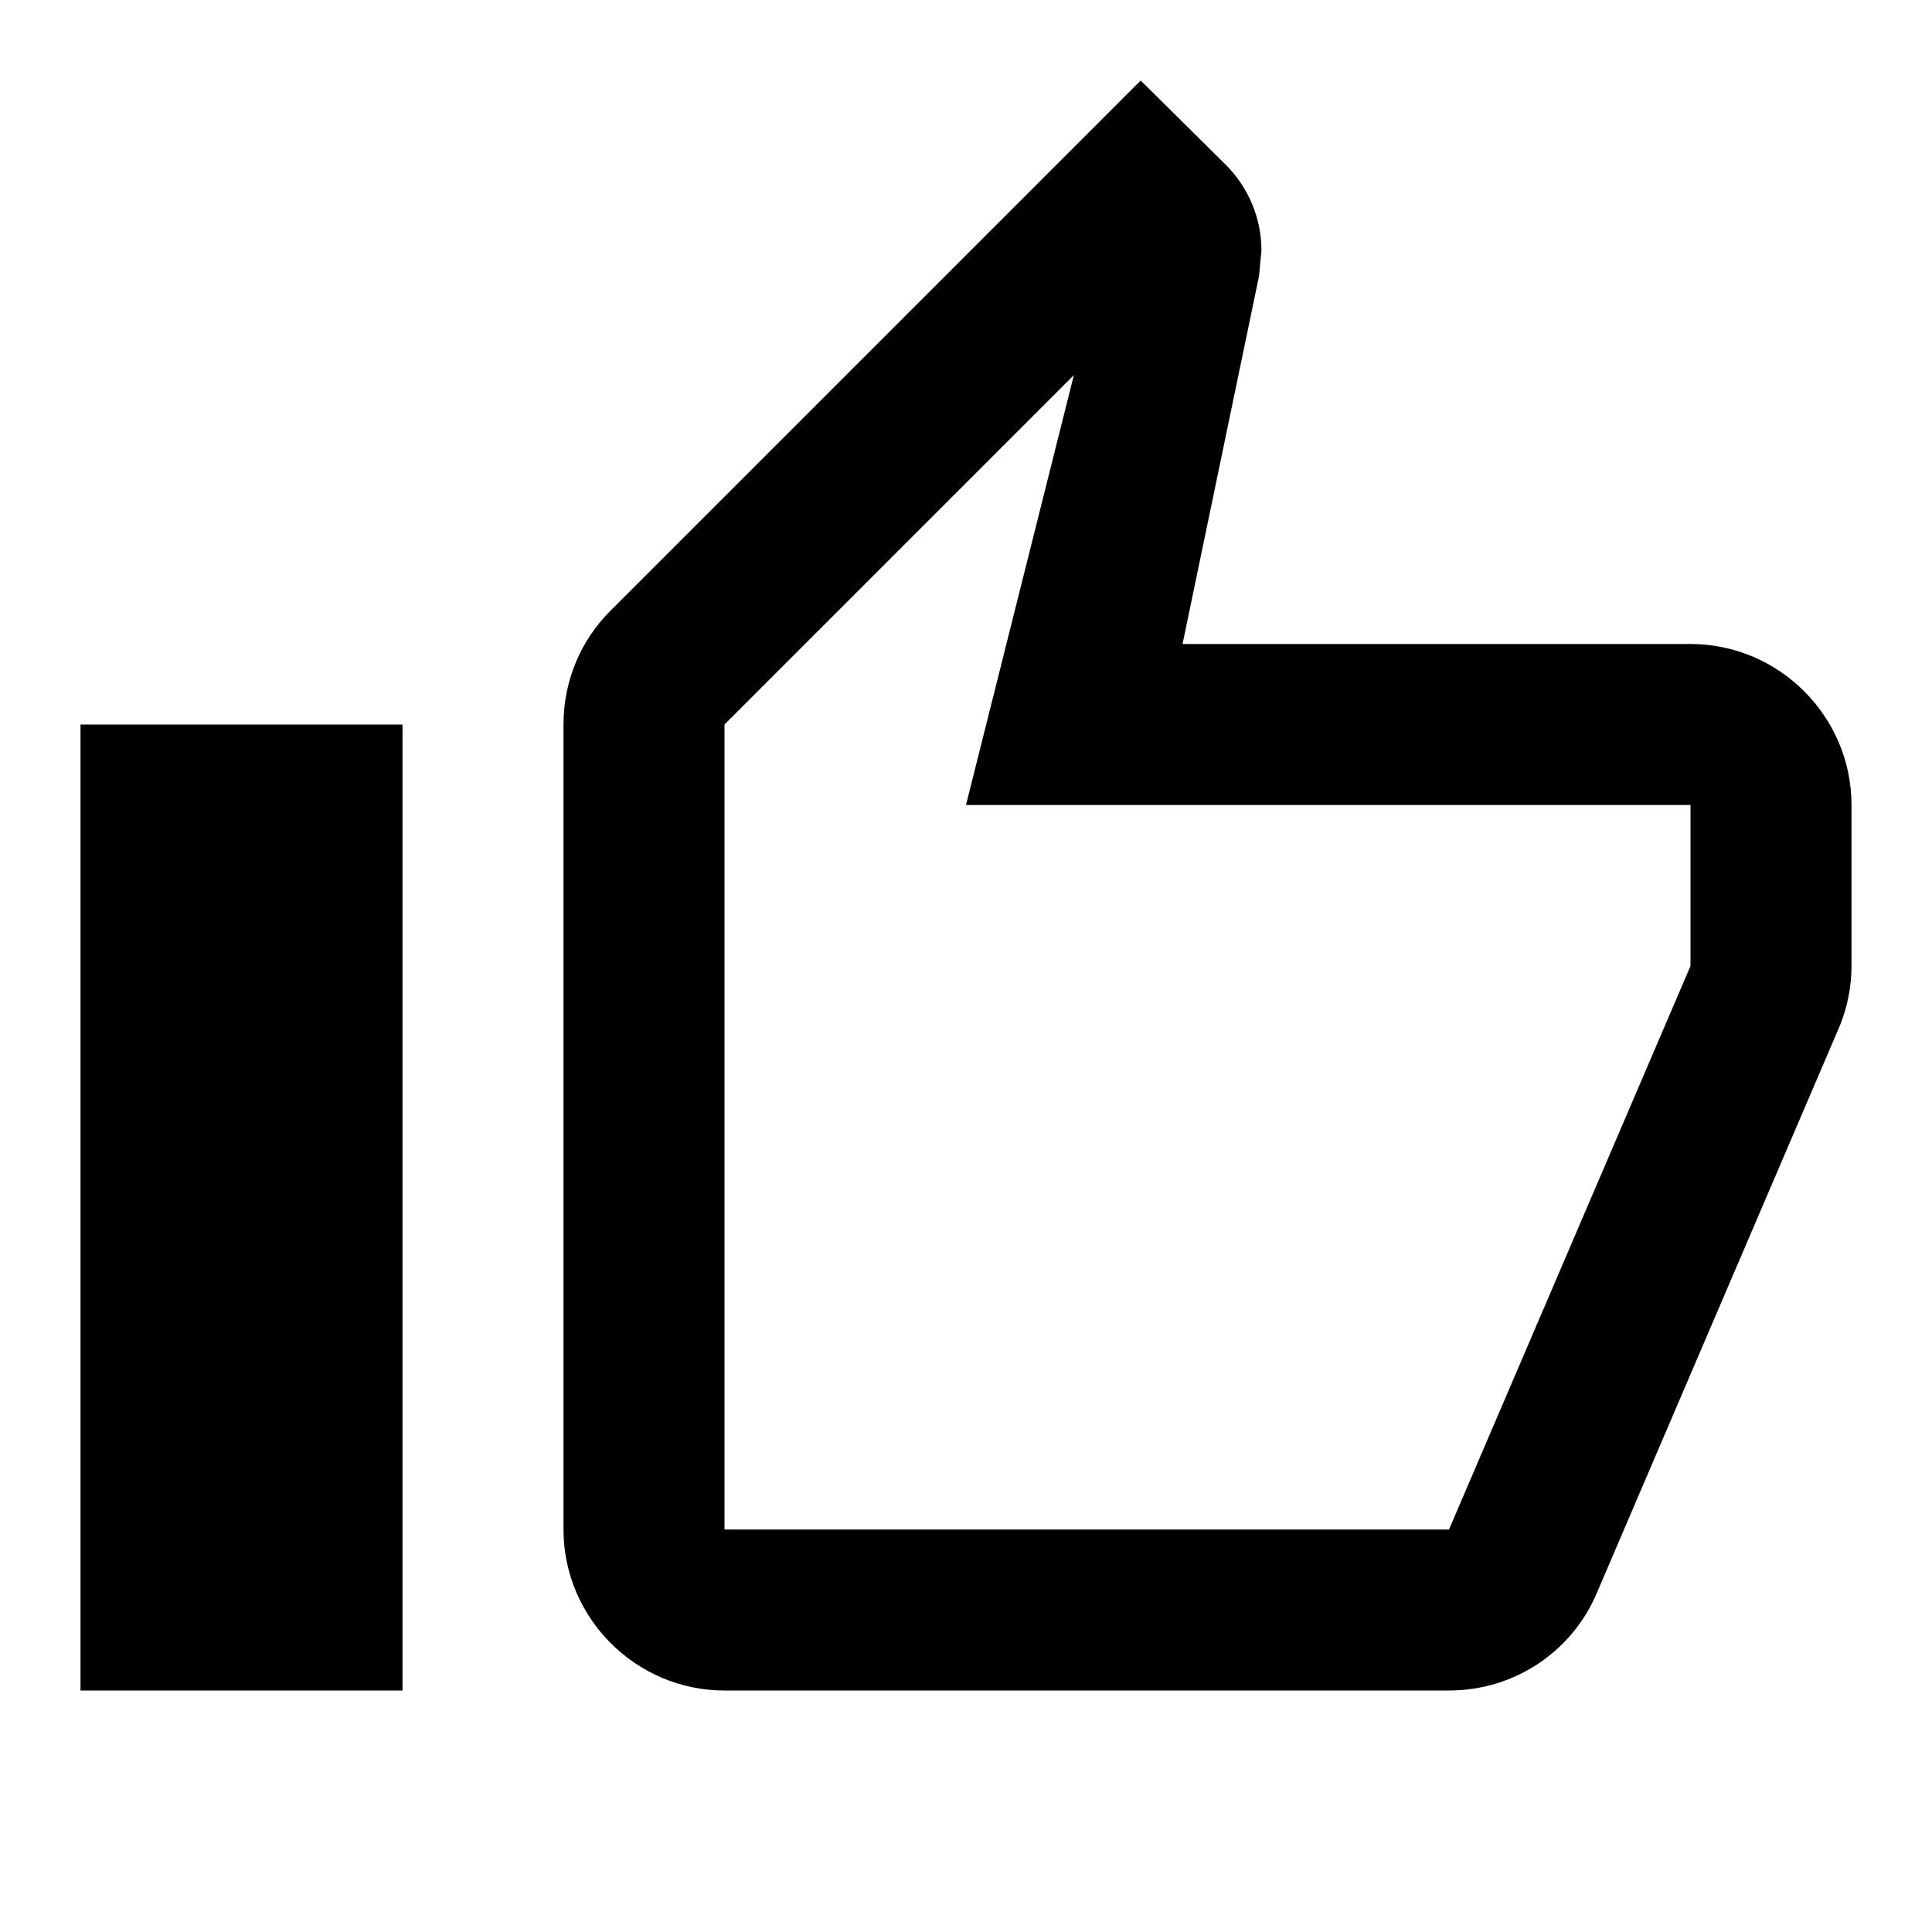
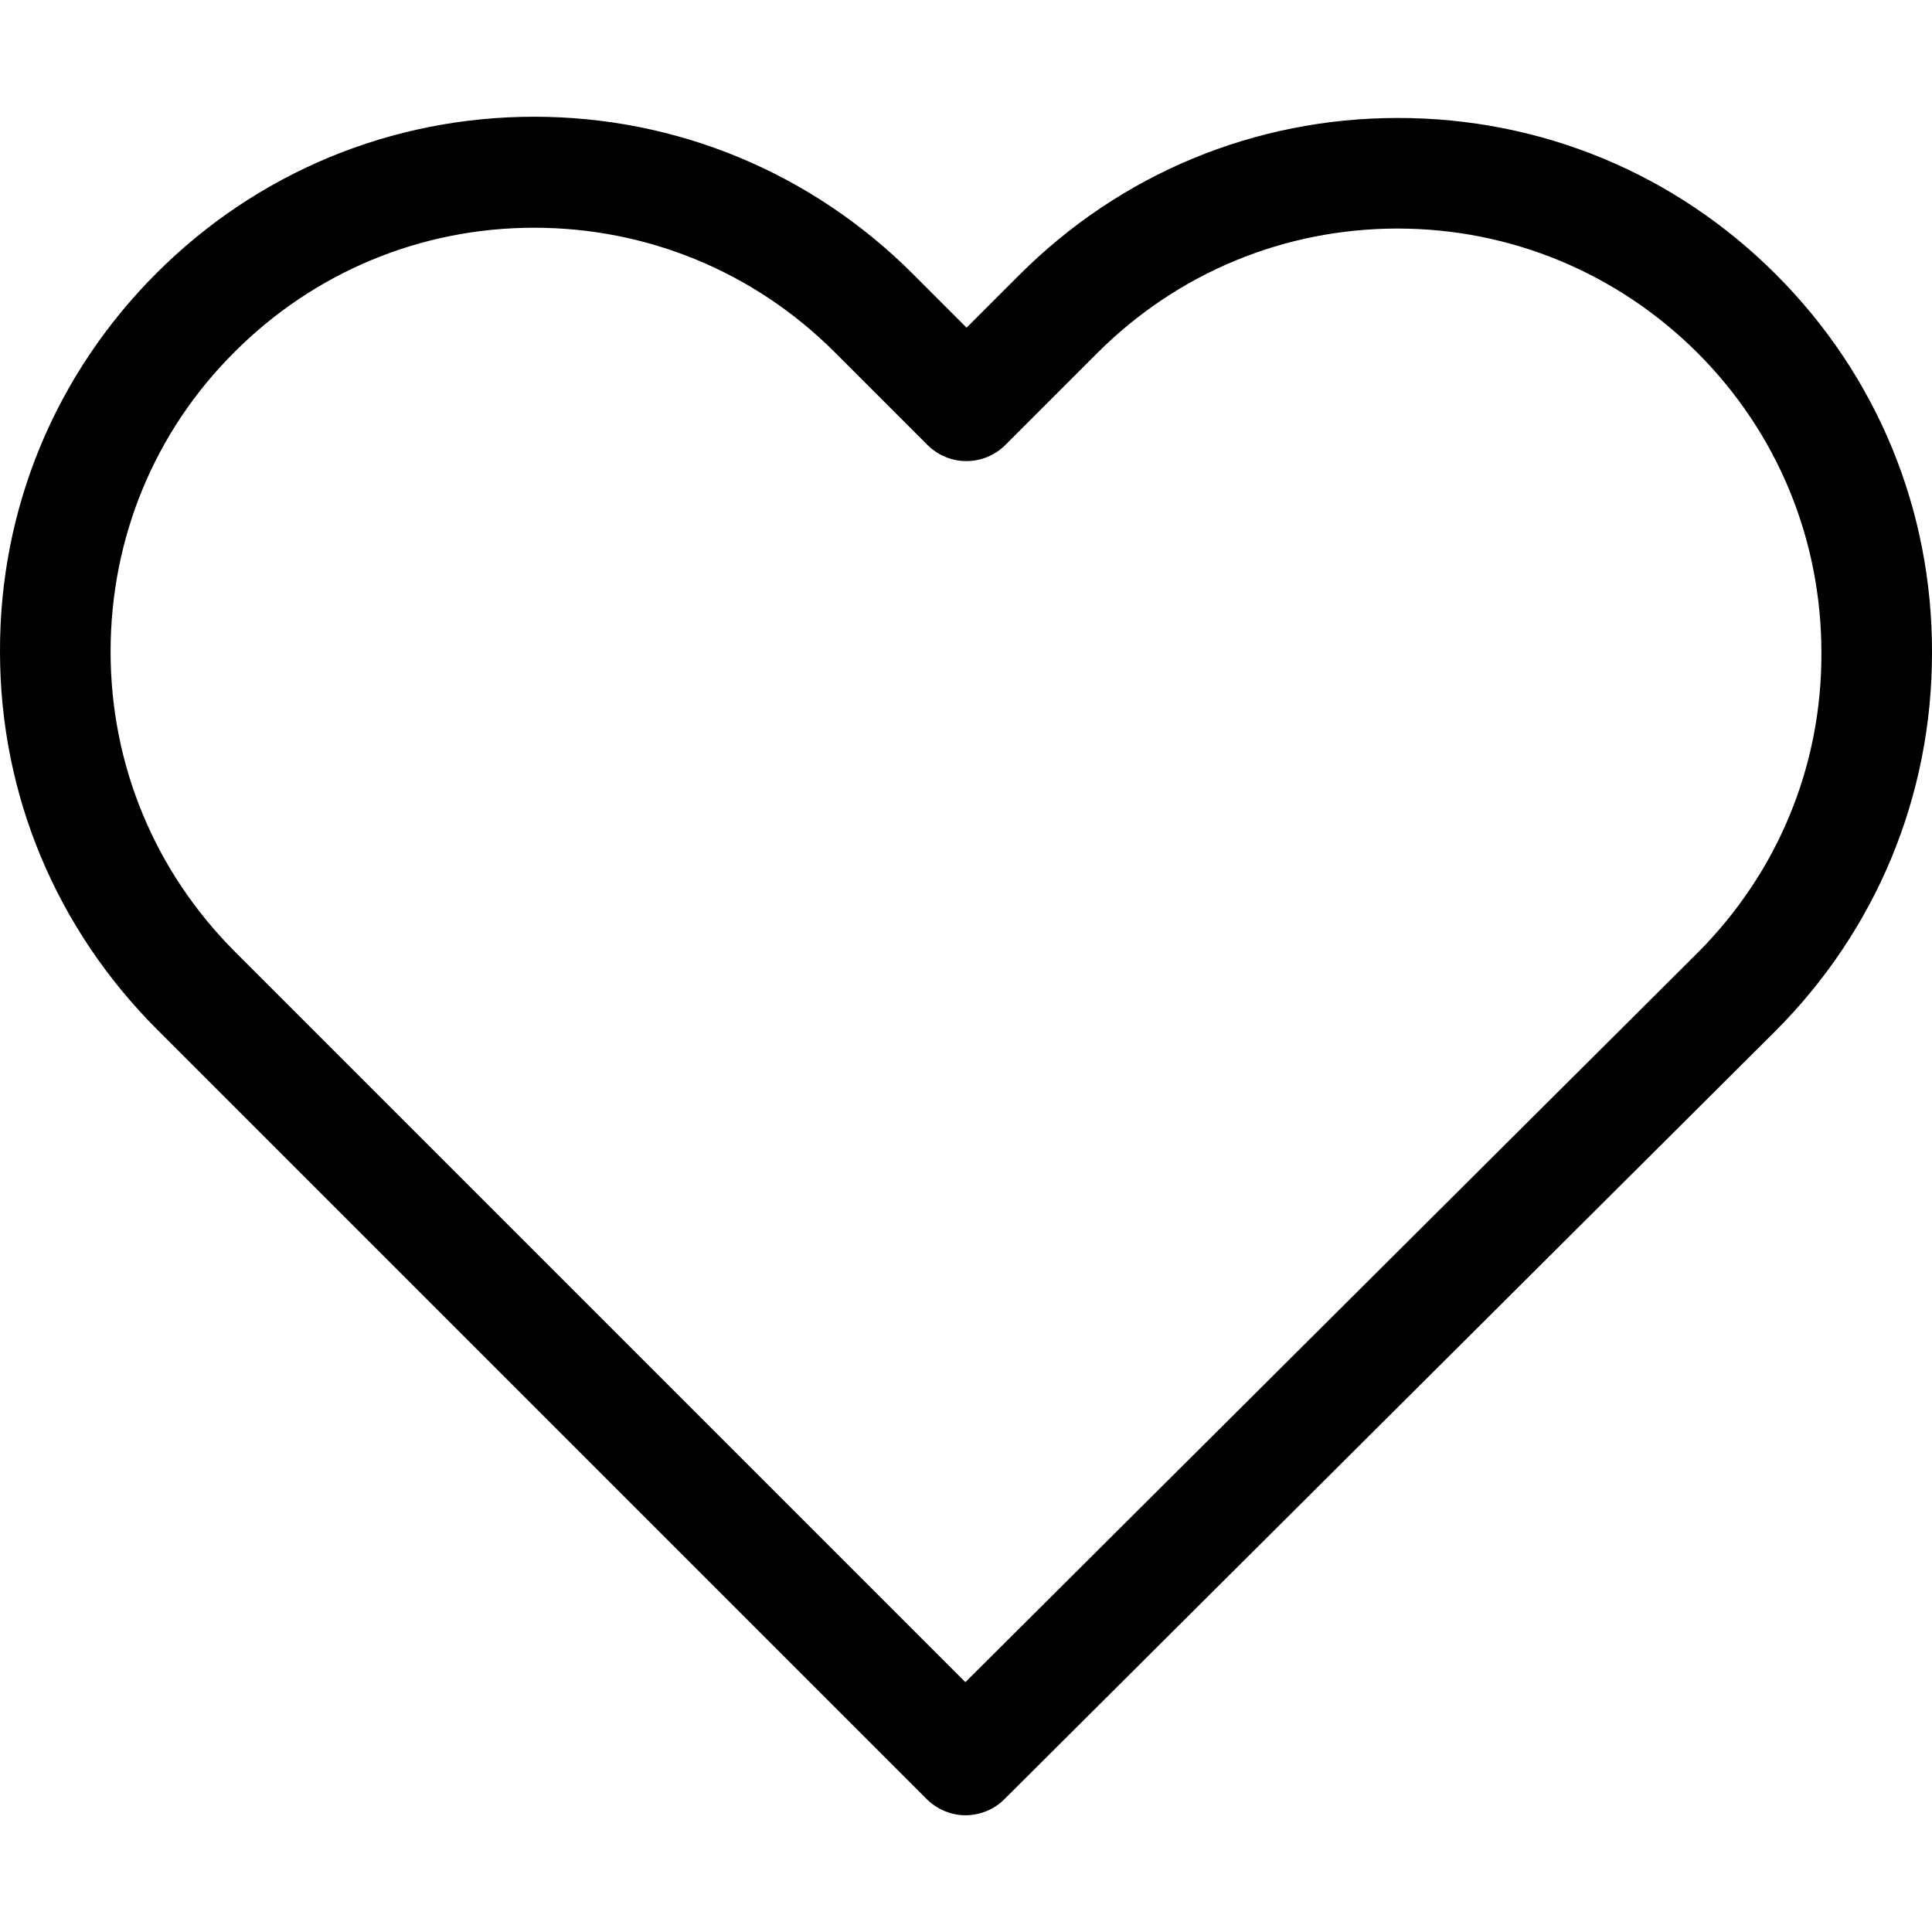
- <svg xmlns="http://www.w3.org/2000/svg" height="24px" viewBox="0 0 24 24" width="24px" fill="#000000">
-   <path d="M0 0h24v24H0V0zm0 0h24v24H0V0z" fill="none" />
-   <path d="M9 21h9c.83 0 1.54-.5 1.84-1.22l3.02-7.05c.09-.23.14-.47.14-.73v-2c0-1.1-.9-2-2-2h-6.31l.95-4.57.03-.32c0-.41-.17-.79-.44-1.06L14.17 1 7.58 7.59C7.22 7.95 7 8.45 7 9v10c0 1.1.9 2 2 2zM9 9l4.34-4.34L12 10h9v2l-3 7H9V9zM1 9h4v12H1z" />
+ <svg xmlns="http://www.w3.org/2000/svg" fill="#000000" height="800px" width="800px" version="1.1" id="Capa_1" viewBox="0 0 471.701 471.701" xml:space="preserve">
+   <g>
+     <path d="M433.601,67.001c-24.7-24.7-57.4-38.2-92.3-38.2s-67.7,13.6-92.4,38.3l-12.9,12.9l-13.1-13.1   c-24.7-24.7-57.6-38.4-92.5-38.4c-34.8,0-67.6,13.6-92.2,38.2c-24.7,24.7-38.3,57.5-38.2,92.4c0,34.9,13.7,67.6,38.4,92.3   l187.8,187.8c2.6,2.6,6.1,4,9.5,4c3.4,0,6.9-1.3,9.5-3.9l188.2-187.5c24.7-24.7,38.3-57.5,38.3-92.4   C471.801,124.501,458.301,91.701,433.601,67.001z M414.401,232.701l-178.7,178l-178.3-178.3c-19.6-19.6-30.4-45.6-30.4-73.3   s10.7-53.7,30.3-73.2c19.5-19.5,45.5-30.3,73.1-30.3c27.7,0,53.8,10.8,73.4,30.4l22.6,22.6c5.3,5.3,13.8,5.3,19.1,0l22.4-22.4   c19.6-19.6,45.7-30.4,73.3-30.4c27.6,0,53.6,10.8,73.2,30.3c19.6,19.6,30.3,45.6,30.3,73.3   C444.801,187.101,434.001,213.101,414.401,232.701z" />
+   </g>
</svg>
